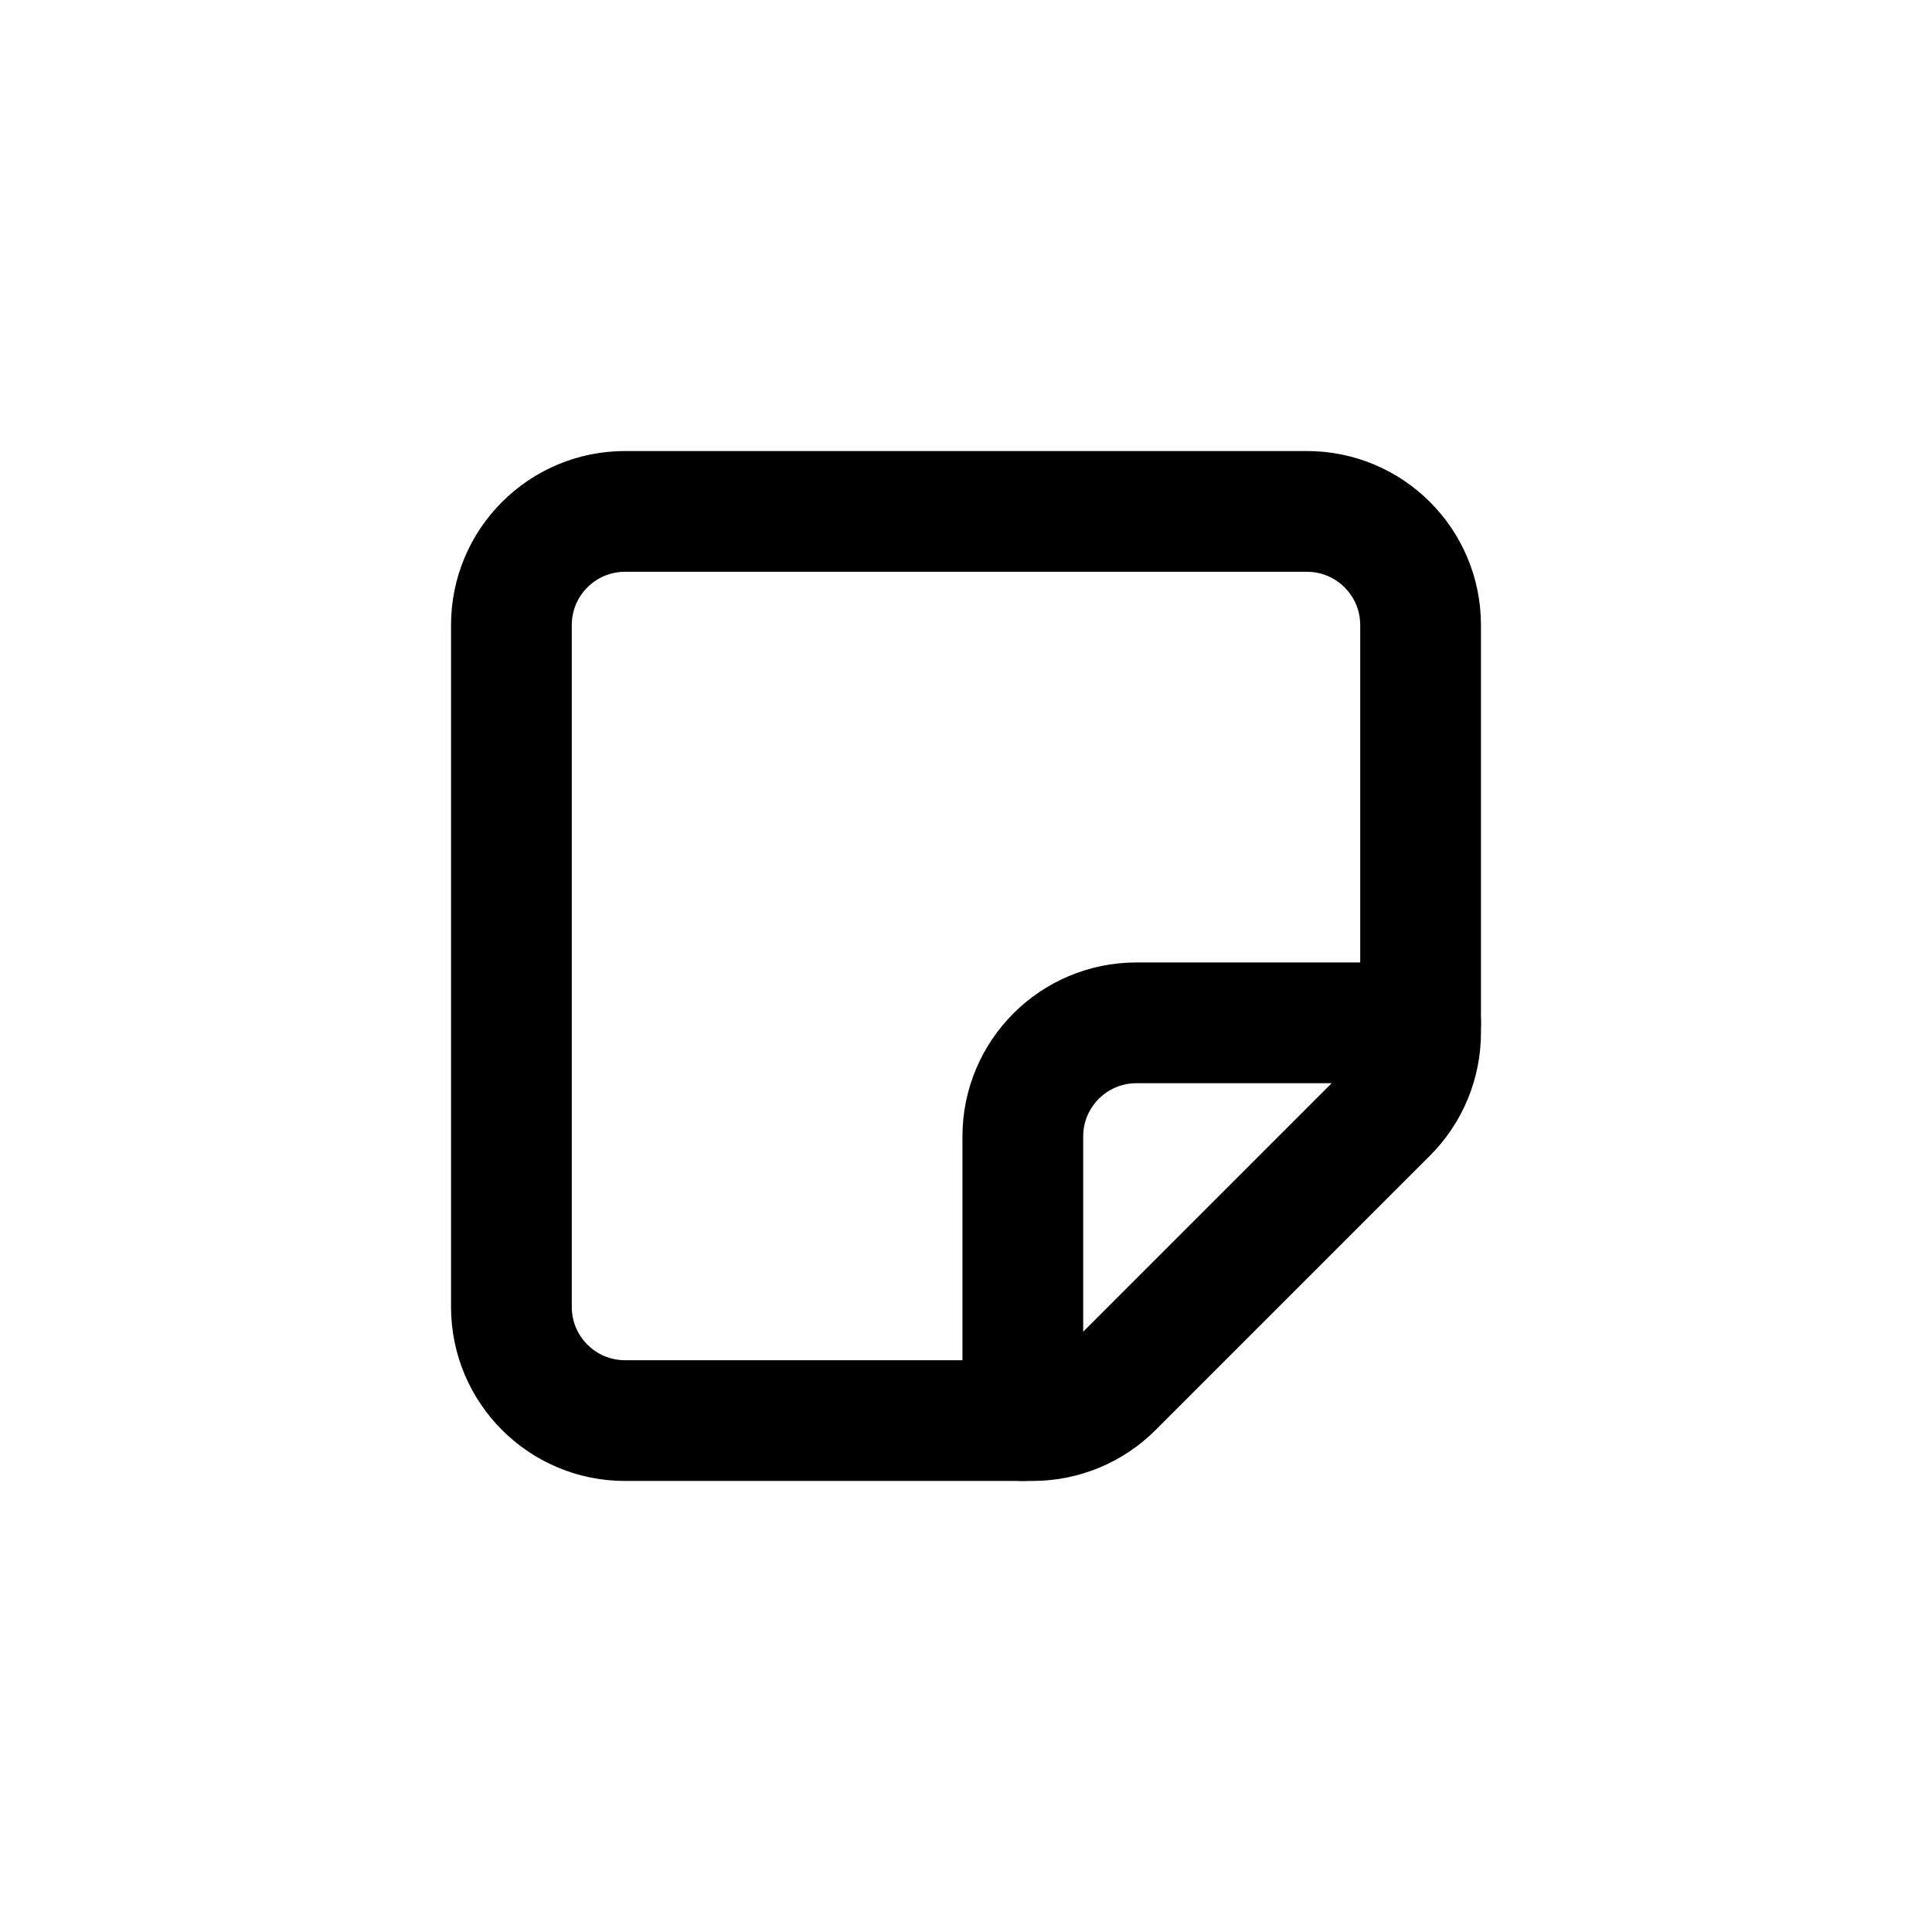
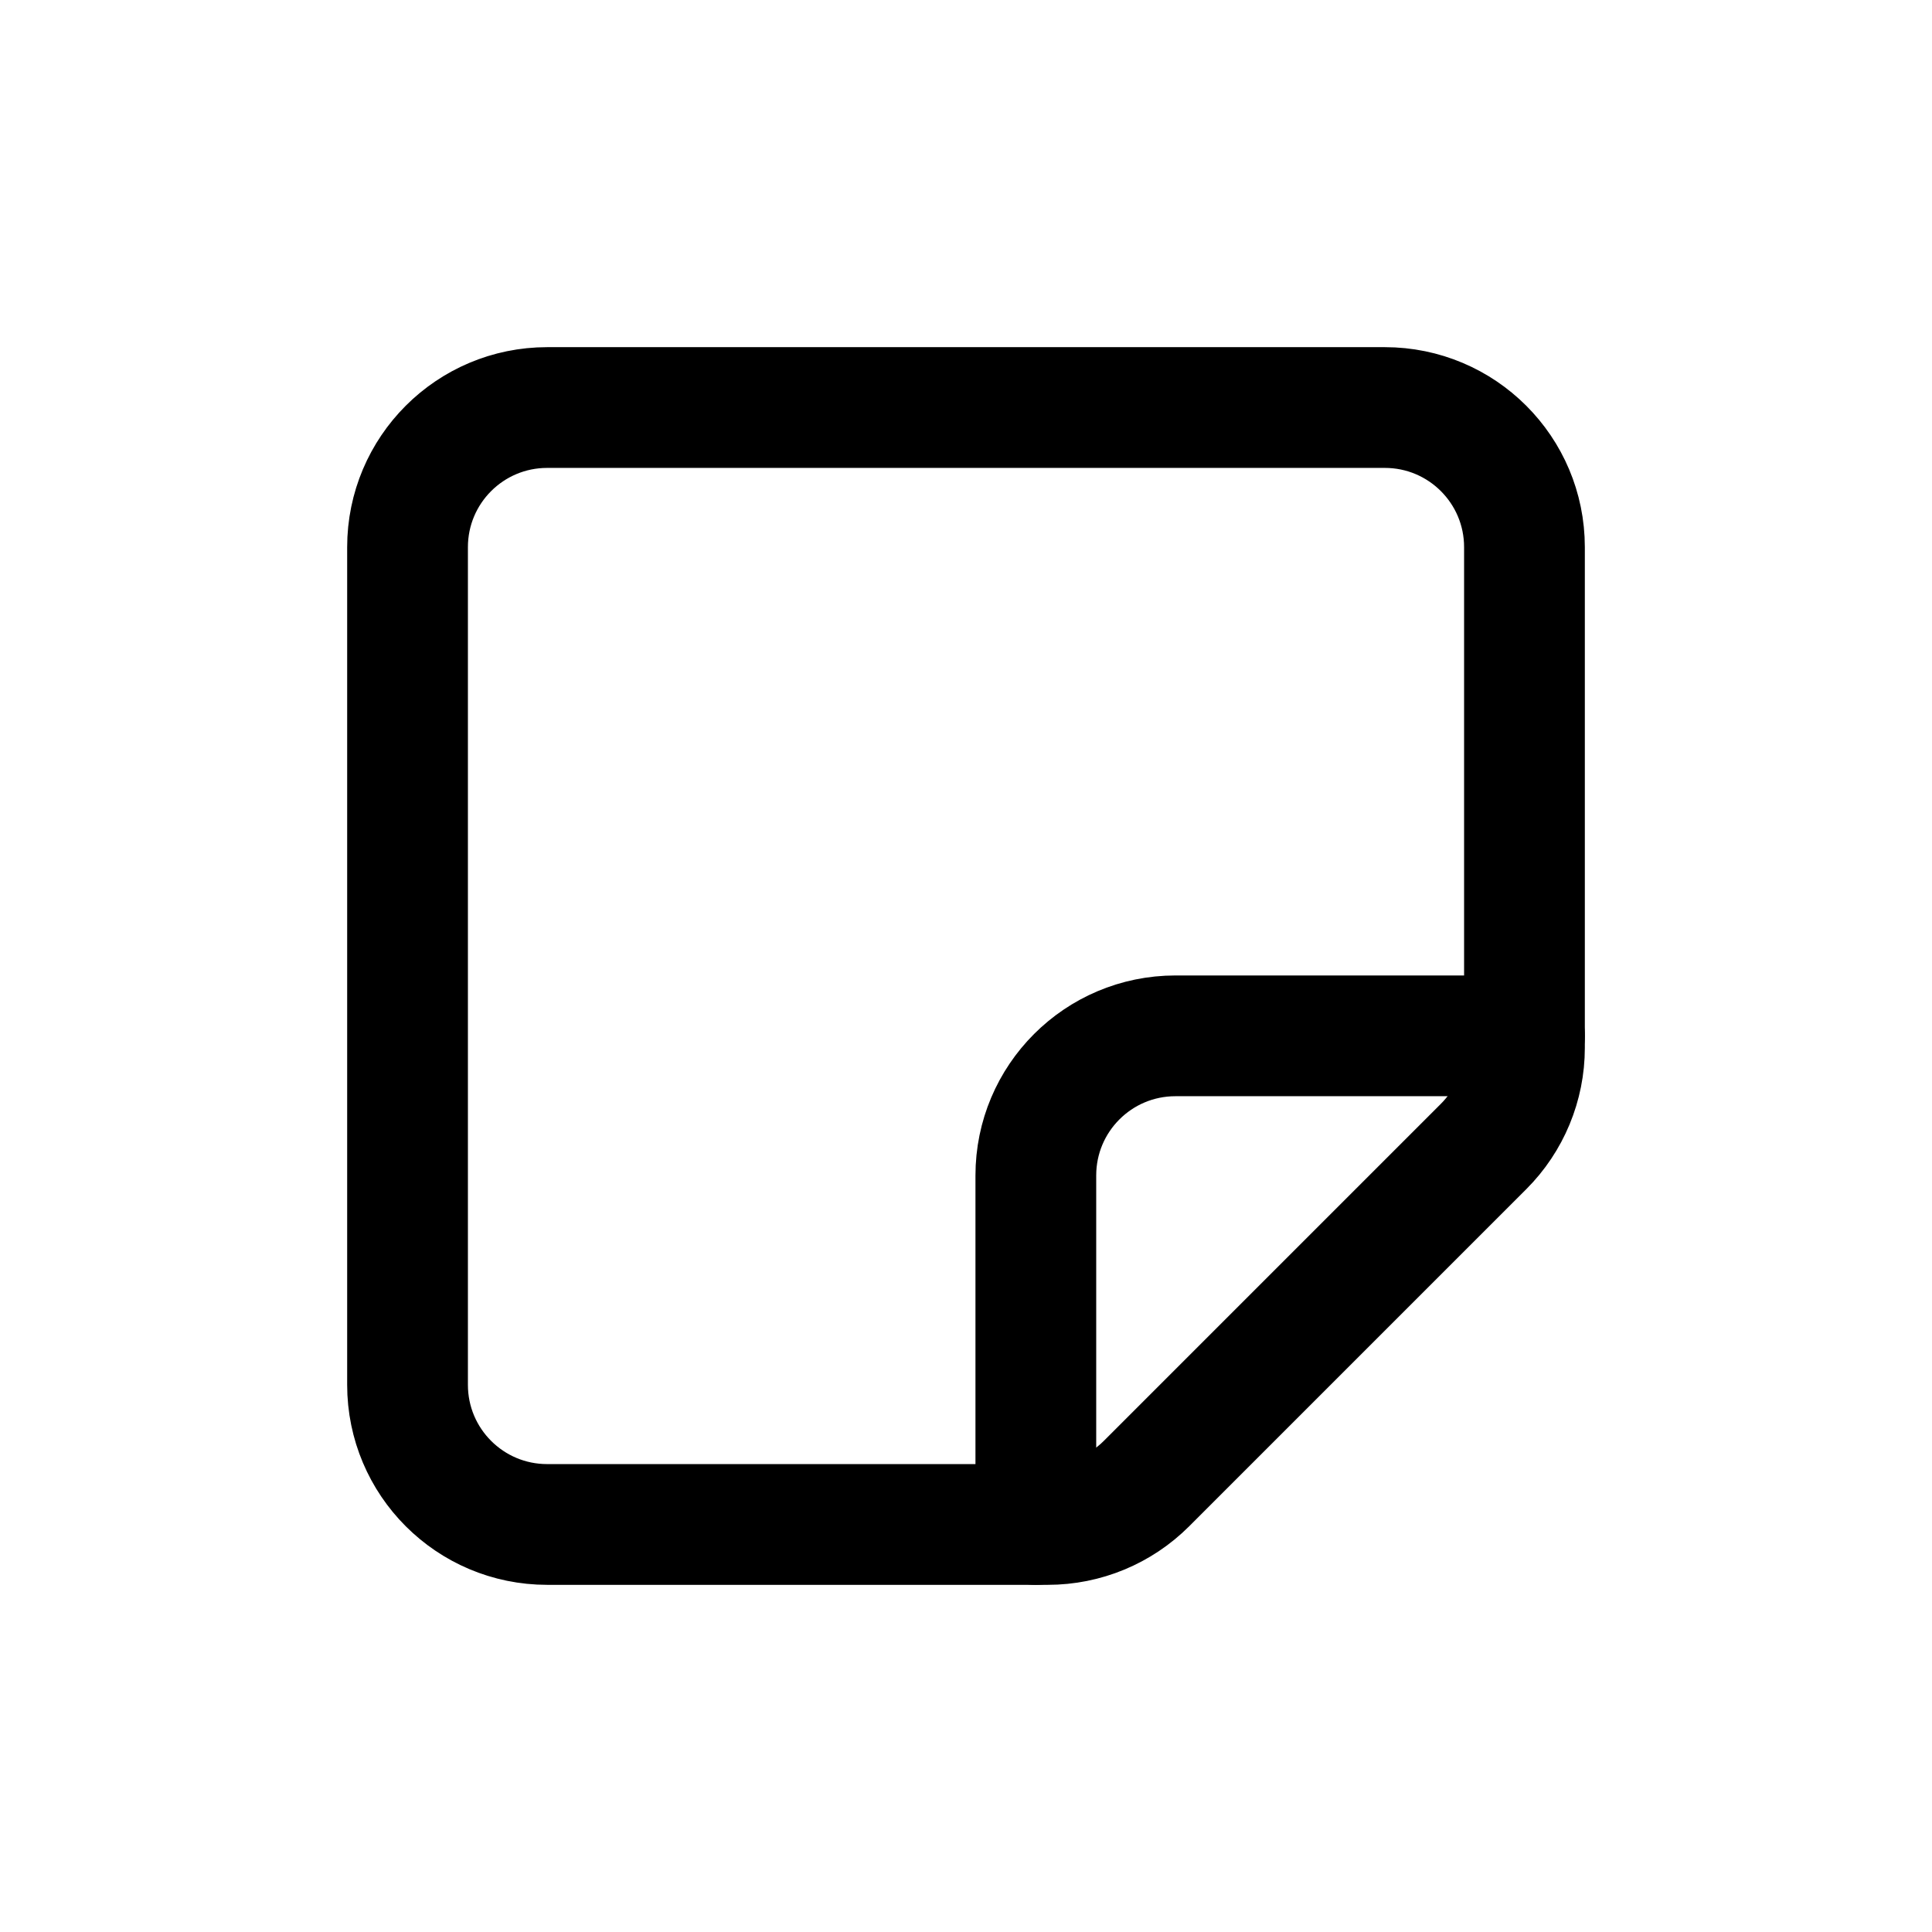
<svg xmlns="http://www.w3.org/2000/svg" viewBox="-5 -5 34 34" width="96" height="96" fill="none" stroke="#000000" stroke-width="2.125" stroke-linecap="round" stroke-linejoin="round">
-   <path d="M6 4 H18 A2 2 0 0 1 20 6 V13 H15 A2 2 0 0 0 13 15 V20 H6 A2 2 0 0 1 4 18 V6 A2 2 0 0 1 6 4" />
-   <path d="M20 13 V13.172 A2 2 0 0 1 19.414 14.586 L14.586 19.414 A2 2 0 0 1 13.172 20 H13" />
+   <path d="M4.629 2.172 H19.371 A2.457 2.457 0 0 1 21.828 4.629 V13.229 H15.686 A2.457 2.457 0 0 0 13.229 15.686 V21.828 H4.629 A2.457 2.457 0 0 1 2.172 19.371 V4.629 A2.457 2.457 0 0 1 4.629 2.172" />
+   <path d="M21.828 13.229 V13.44 A2.457 2.457 0 0 1 21.108 15.177 L15.177 21.108 A2.457 2.457 0 0 1 13.44 21.828 H13.229" />
</svg>
